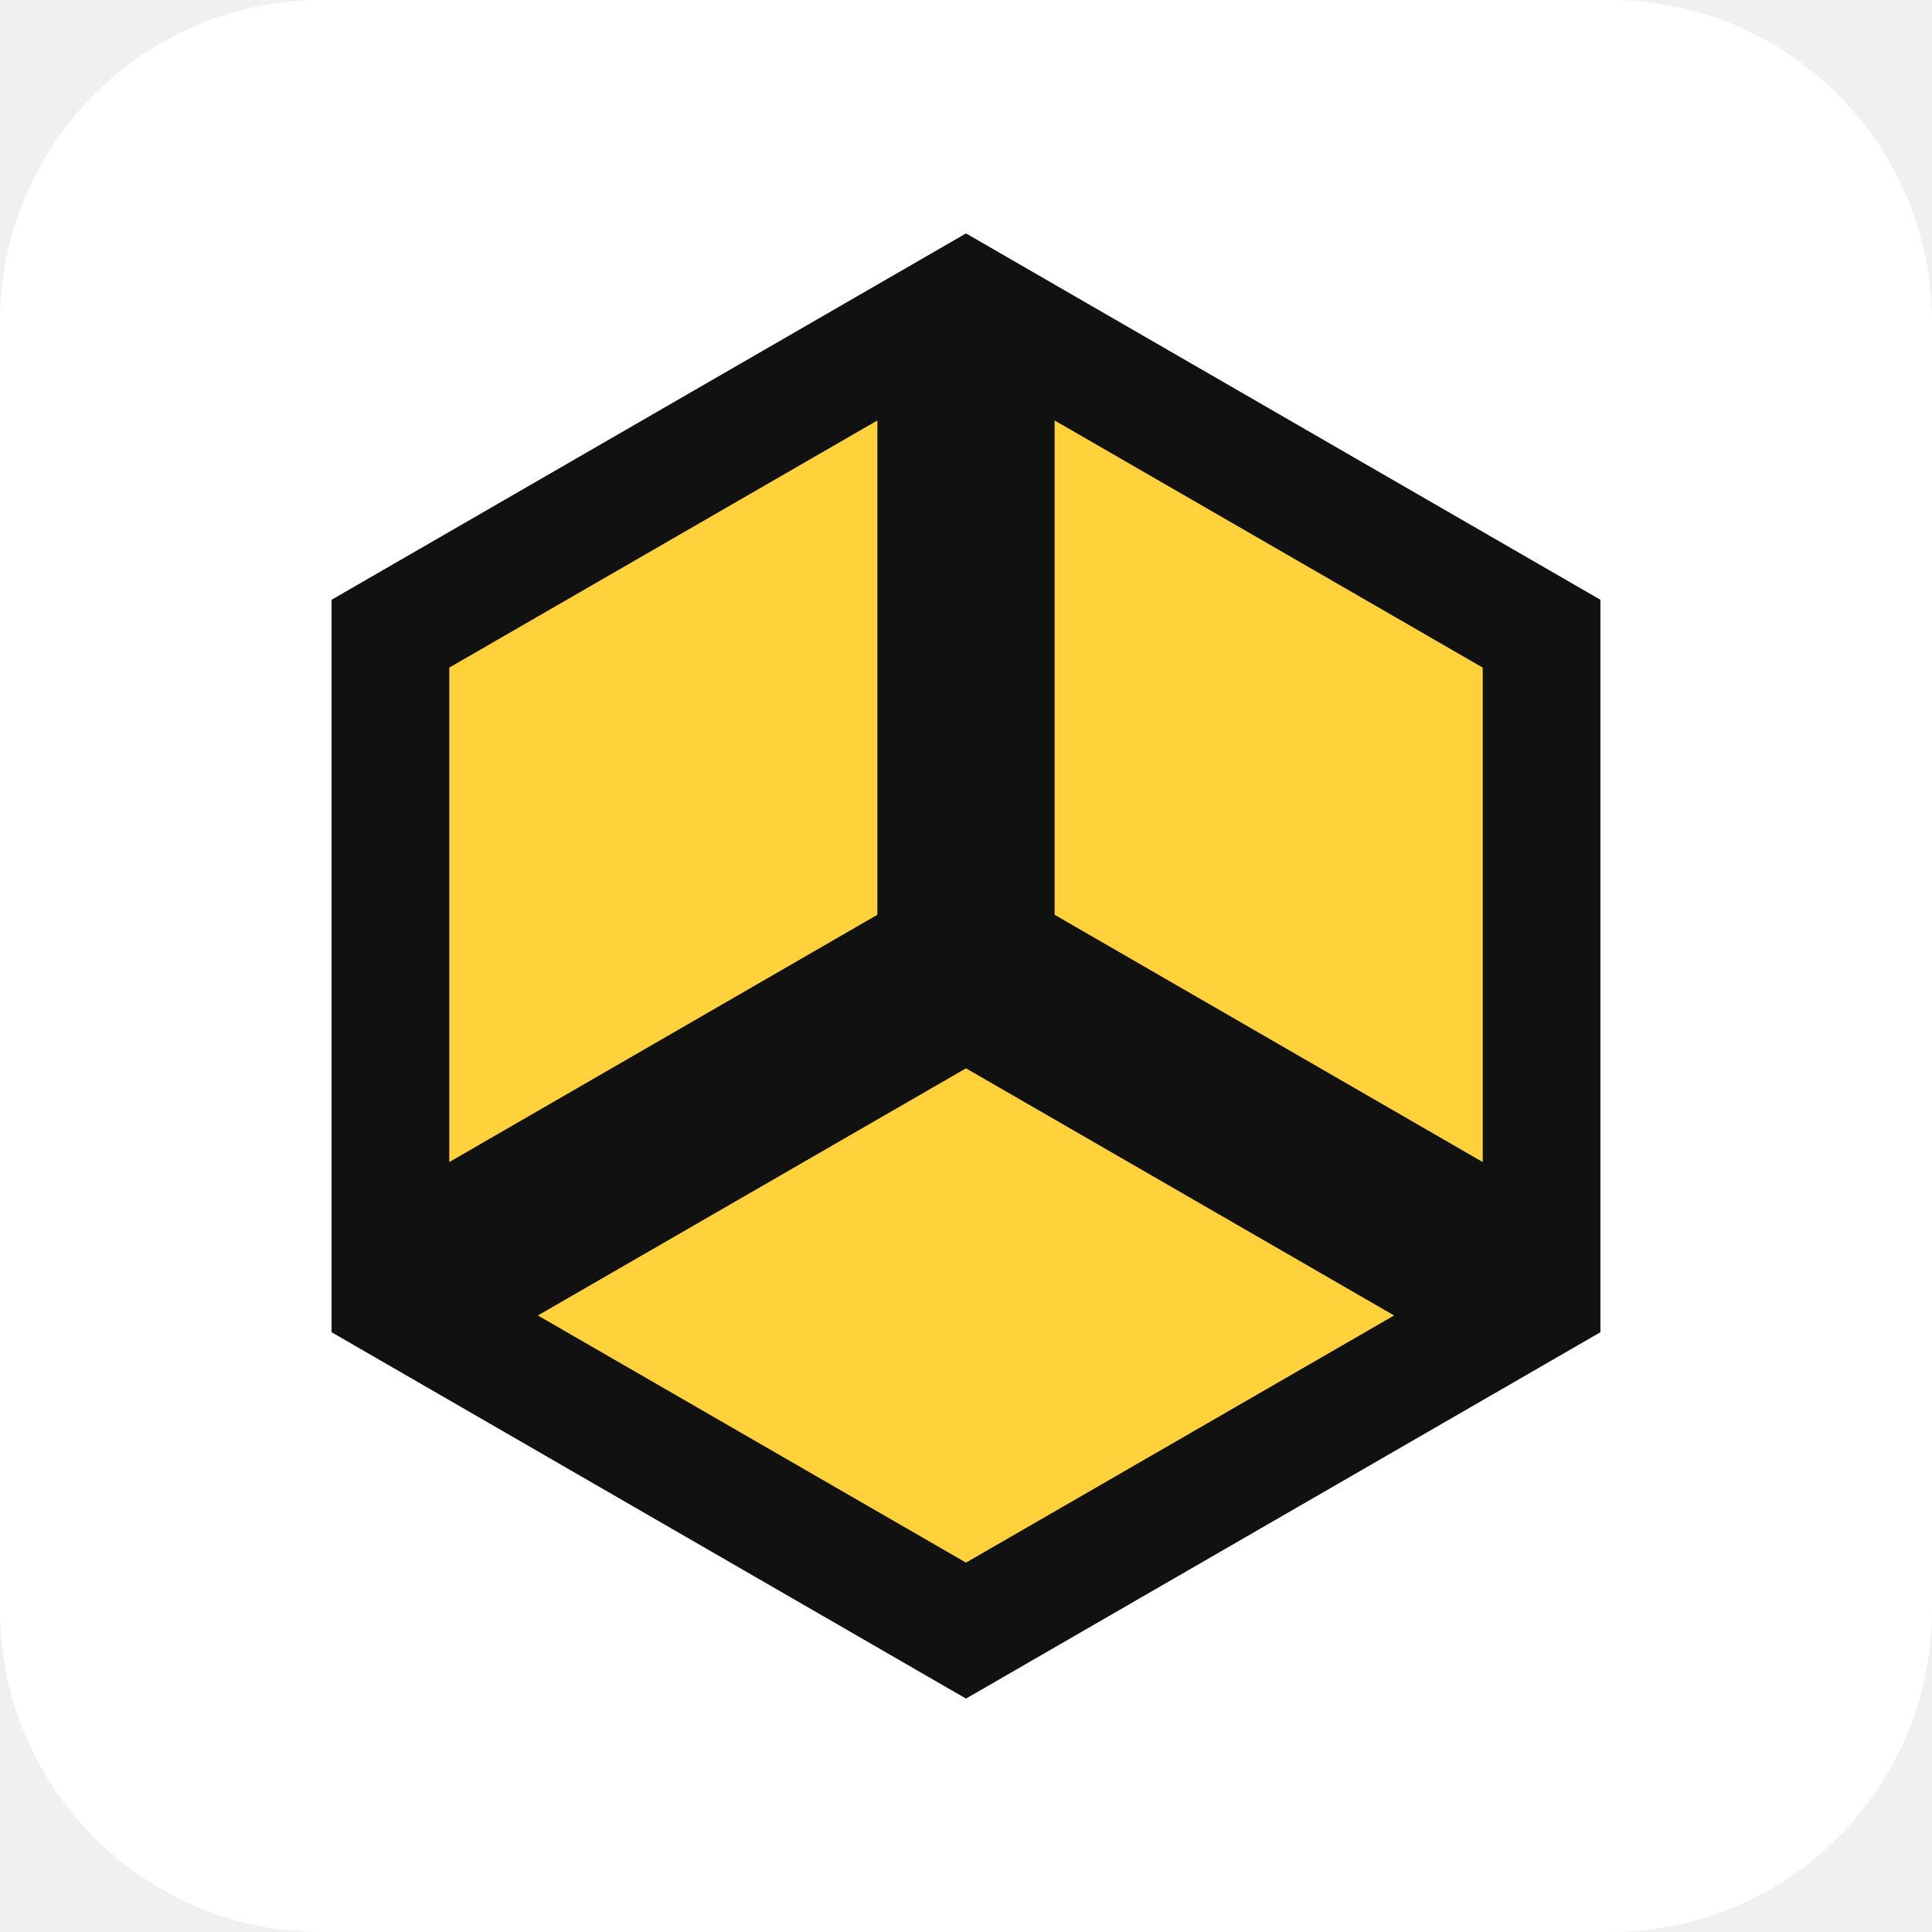
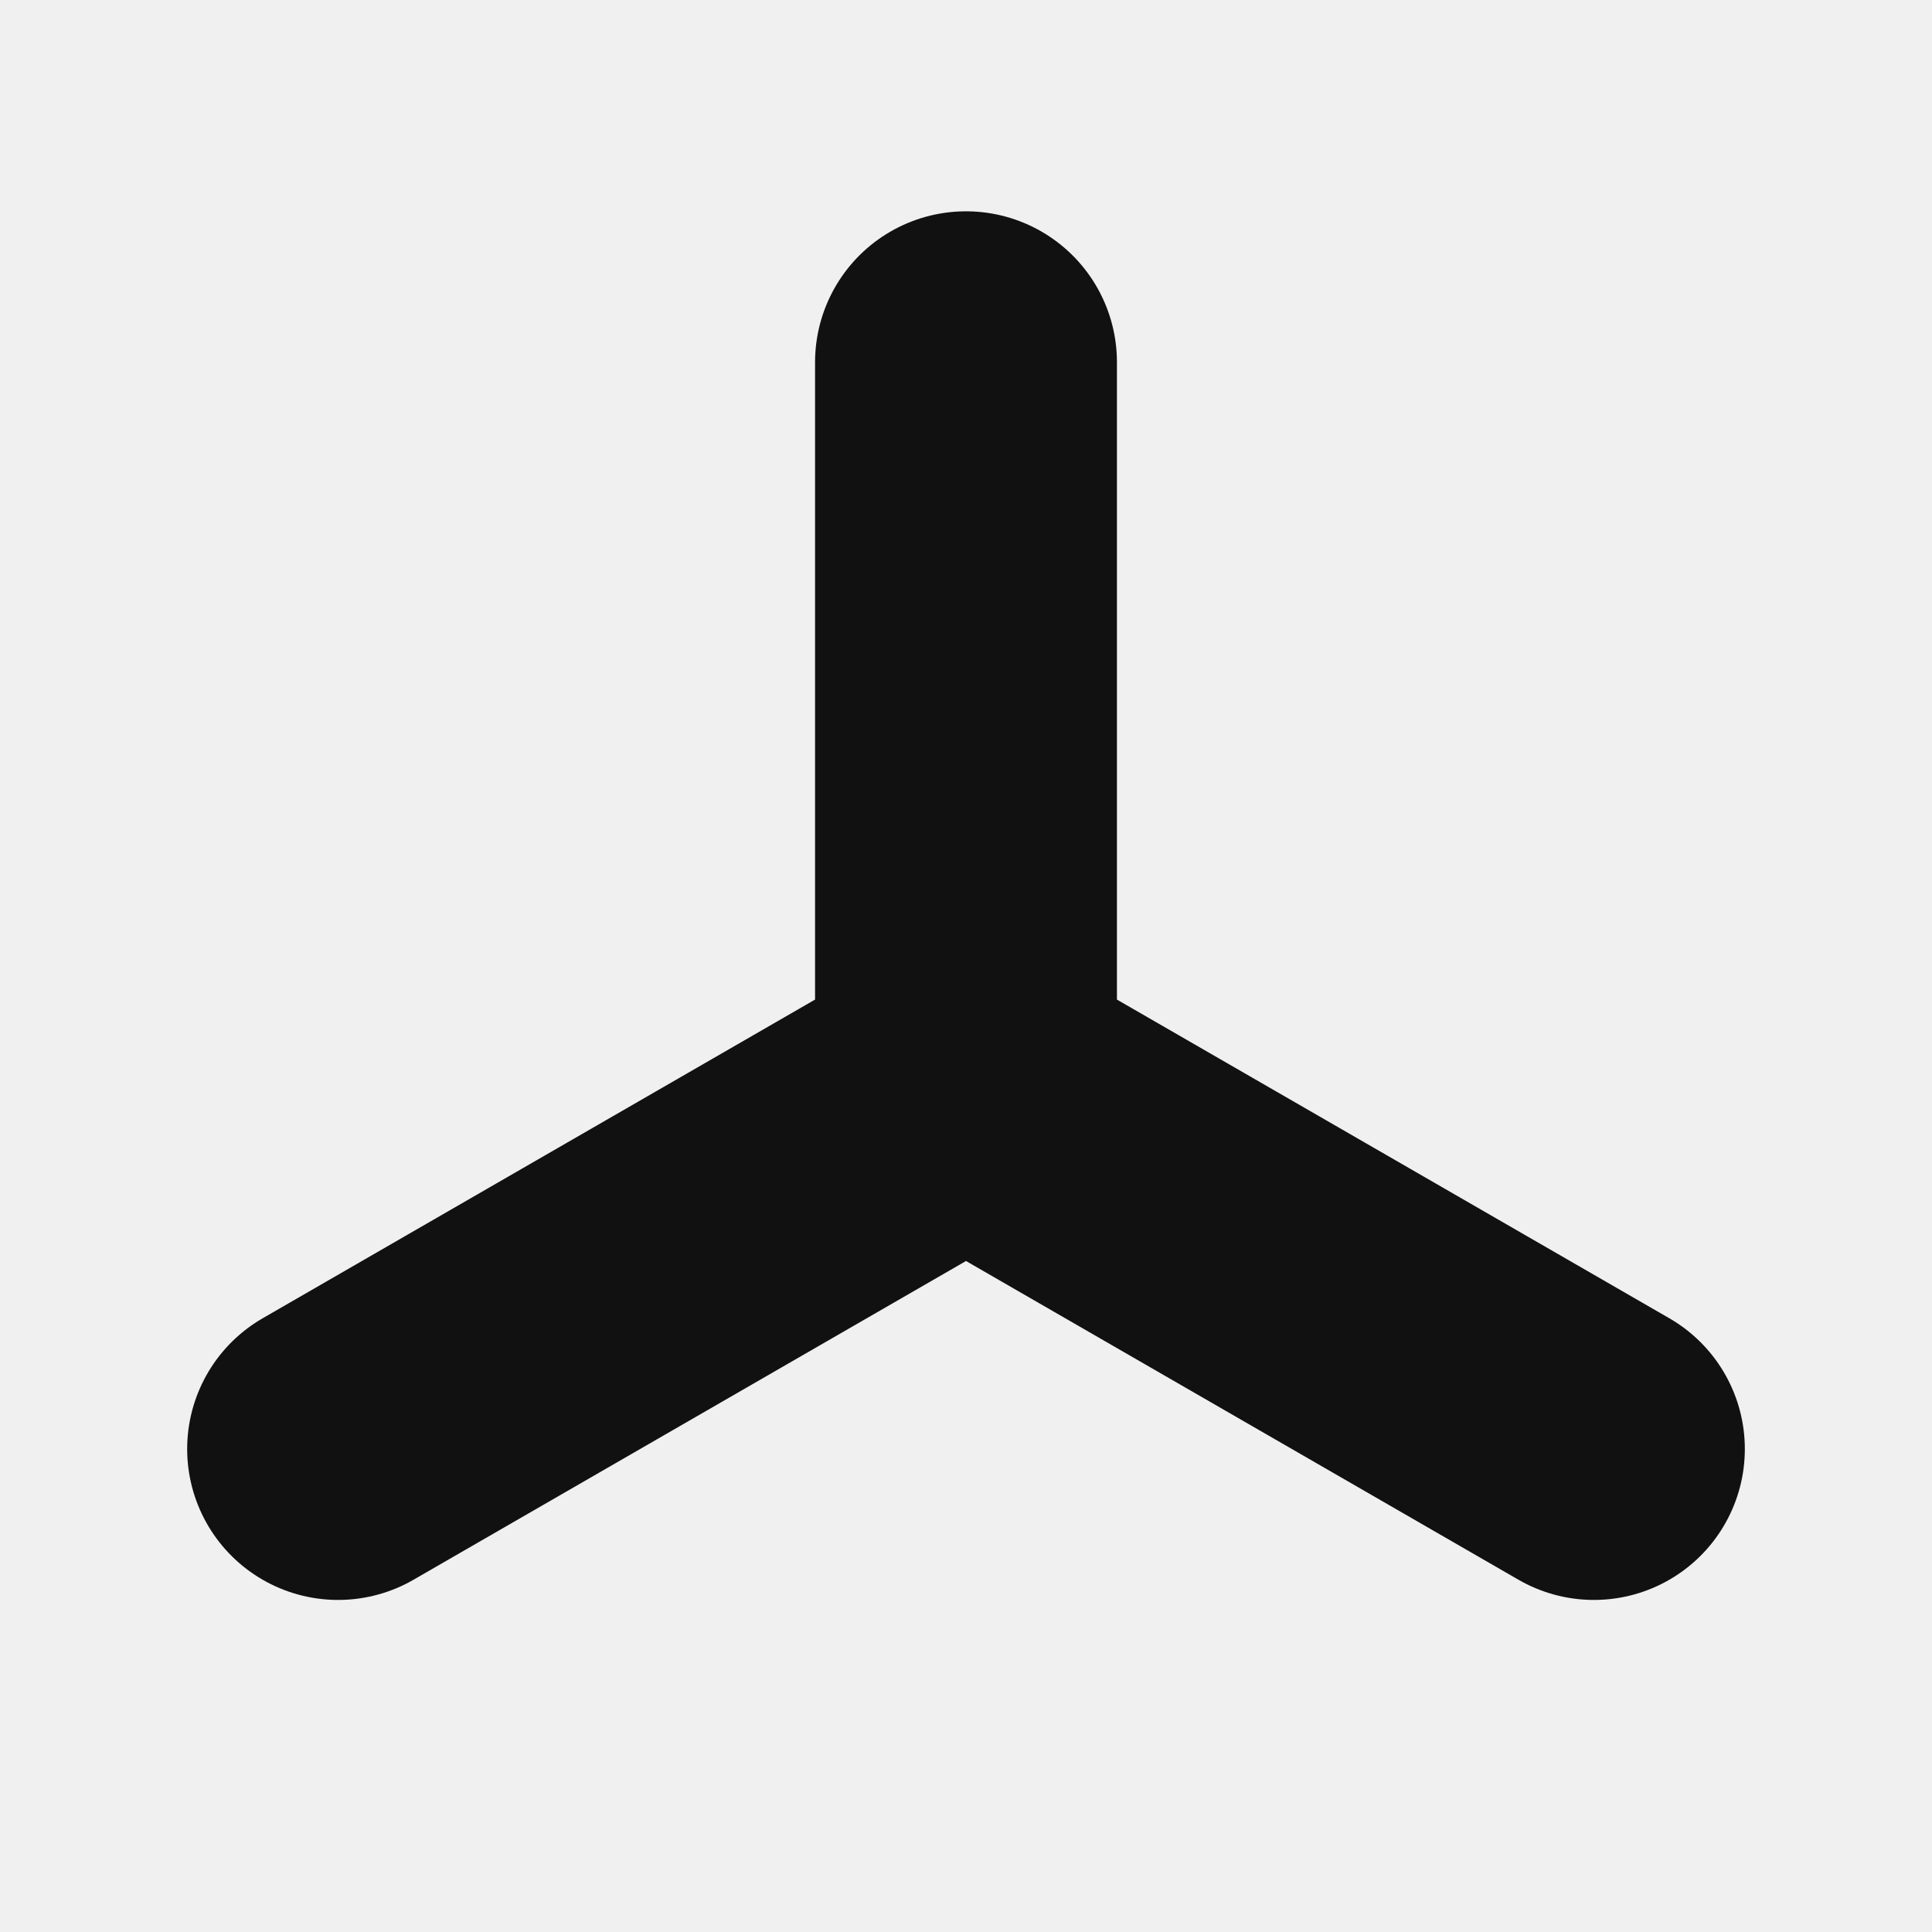
- <svg xmlns="http://www.w3.org/2000/svg" width="32" height="32" viewBox="0 0 120 120">
-   <rect width="120" height="120" rx="20" fill="#FFFFFF" />
-   <g transform="translate(60 60) scale(.86) translate(-60 -60)">
-     <path fill="#FFD23C" d="M60 12L101.6 36V84L60 108L18.4 84V36Z" />
-     <path fill="#111111" fill-rule="evenodd" d="M60 7.09L105.82 33.55V86.45L60 112.91L14.18 86.45V33.55ZM53.6 20.6L22.68 38.45V74.16L53.6 56.3ZM66.4 20.6V56.3L97.32 74.16V38.45ZM60 67.39L29.08 85.24L60 103.09L90.92 85.24Z" />
-   </g>
+ <svg xmlns="http://www.w3.org/2000/svg" viewBox="0 0 16 16" width="16" height="16" fill="none" stroke-width="2.5" stroke-linecap="round">
+   <style>path{stroke:#111111}@media (prefers-color-scheme:dark){path{stroke:#ffffff}}</style>
+   <path d="M8 9V3M8 9L2.8 12M8 9L13.2 12" />
</svg>
